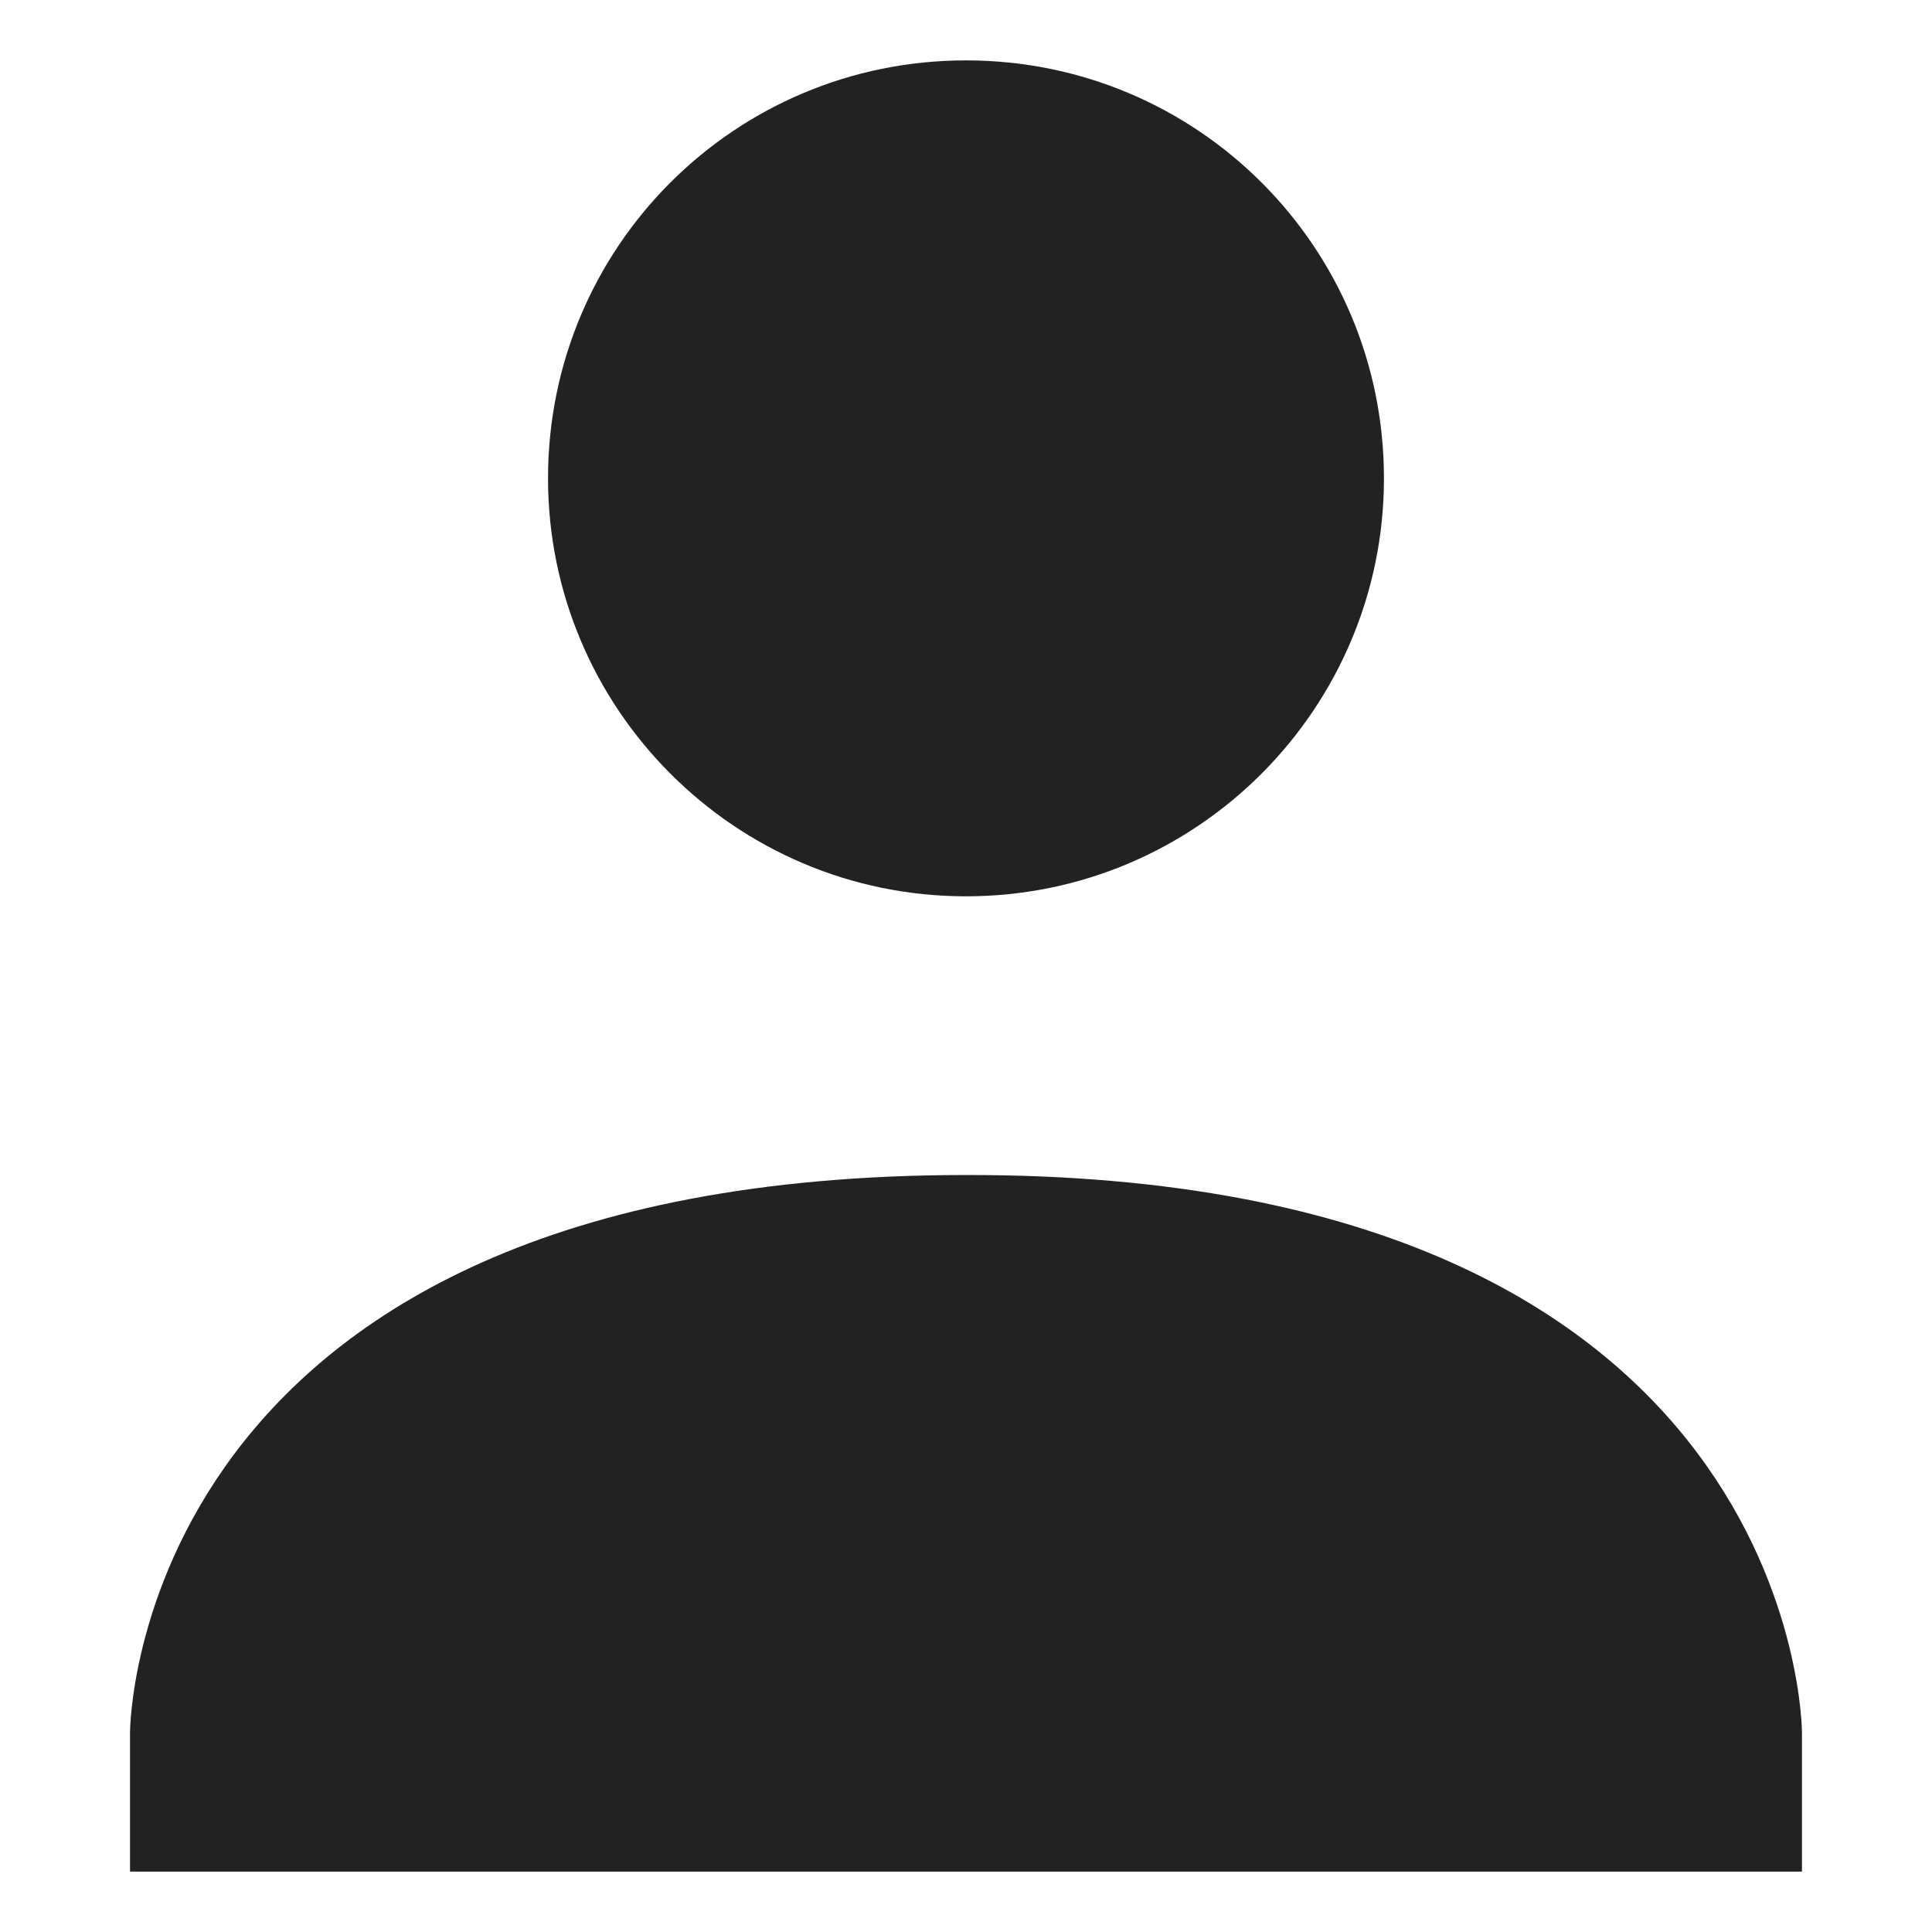
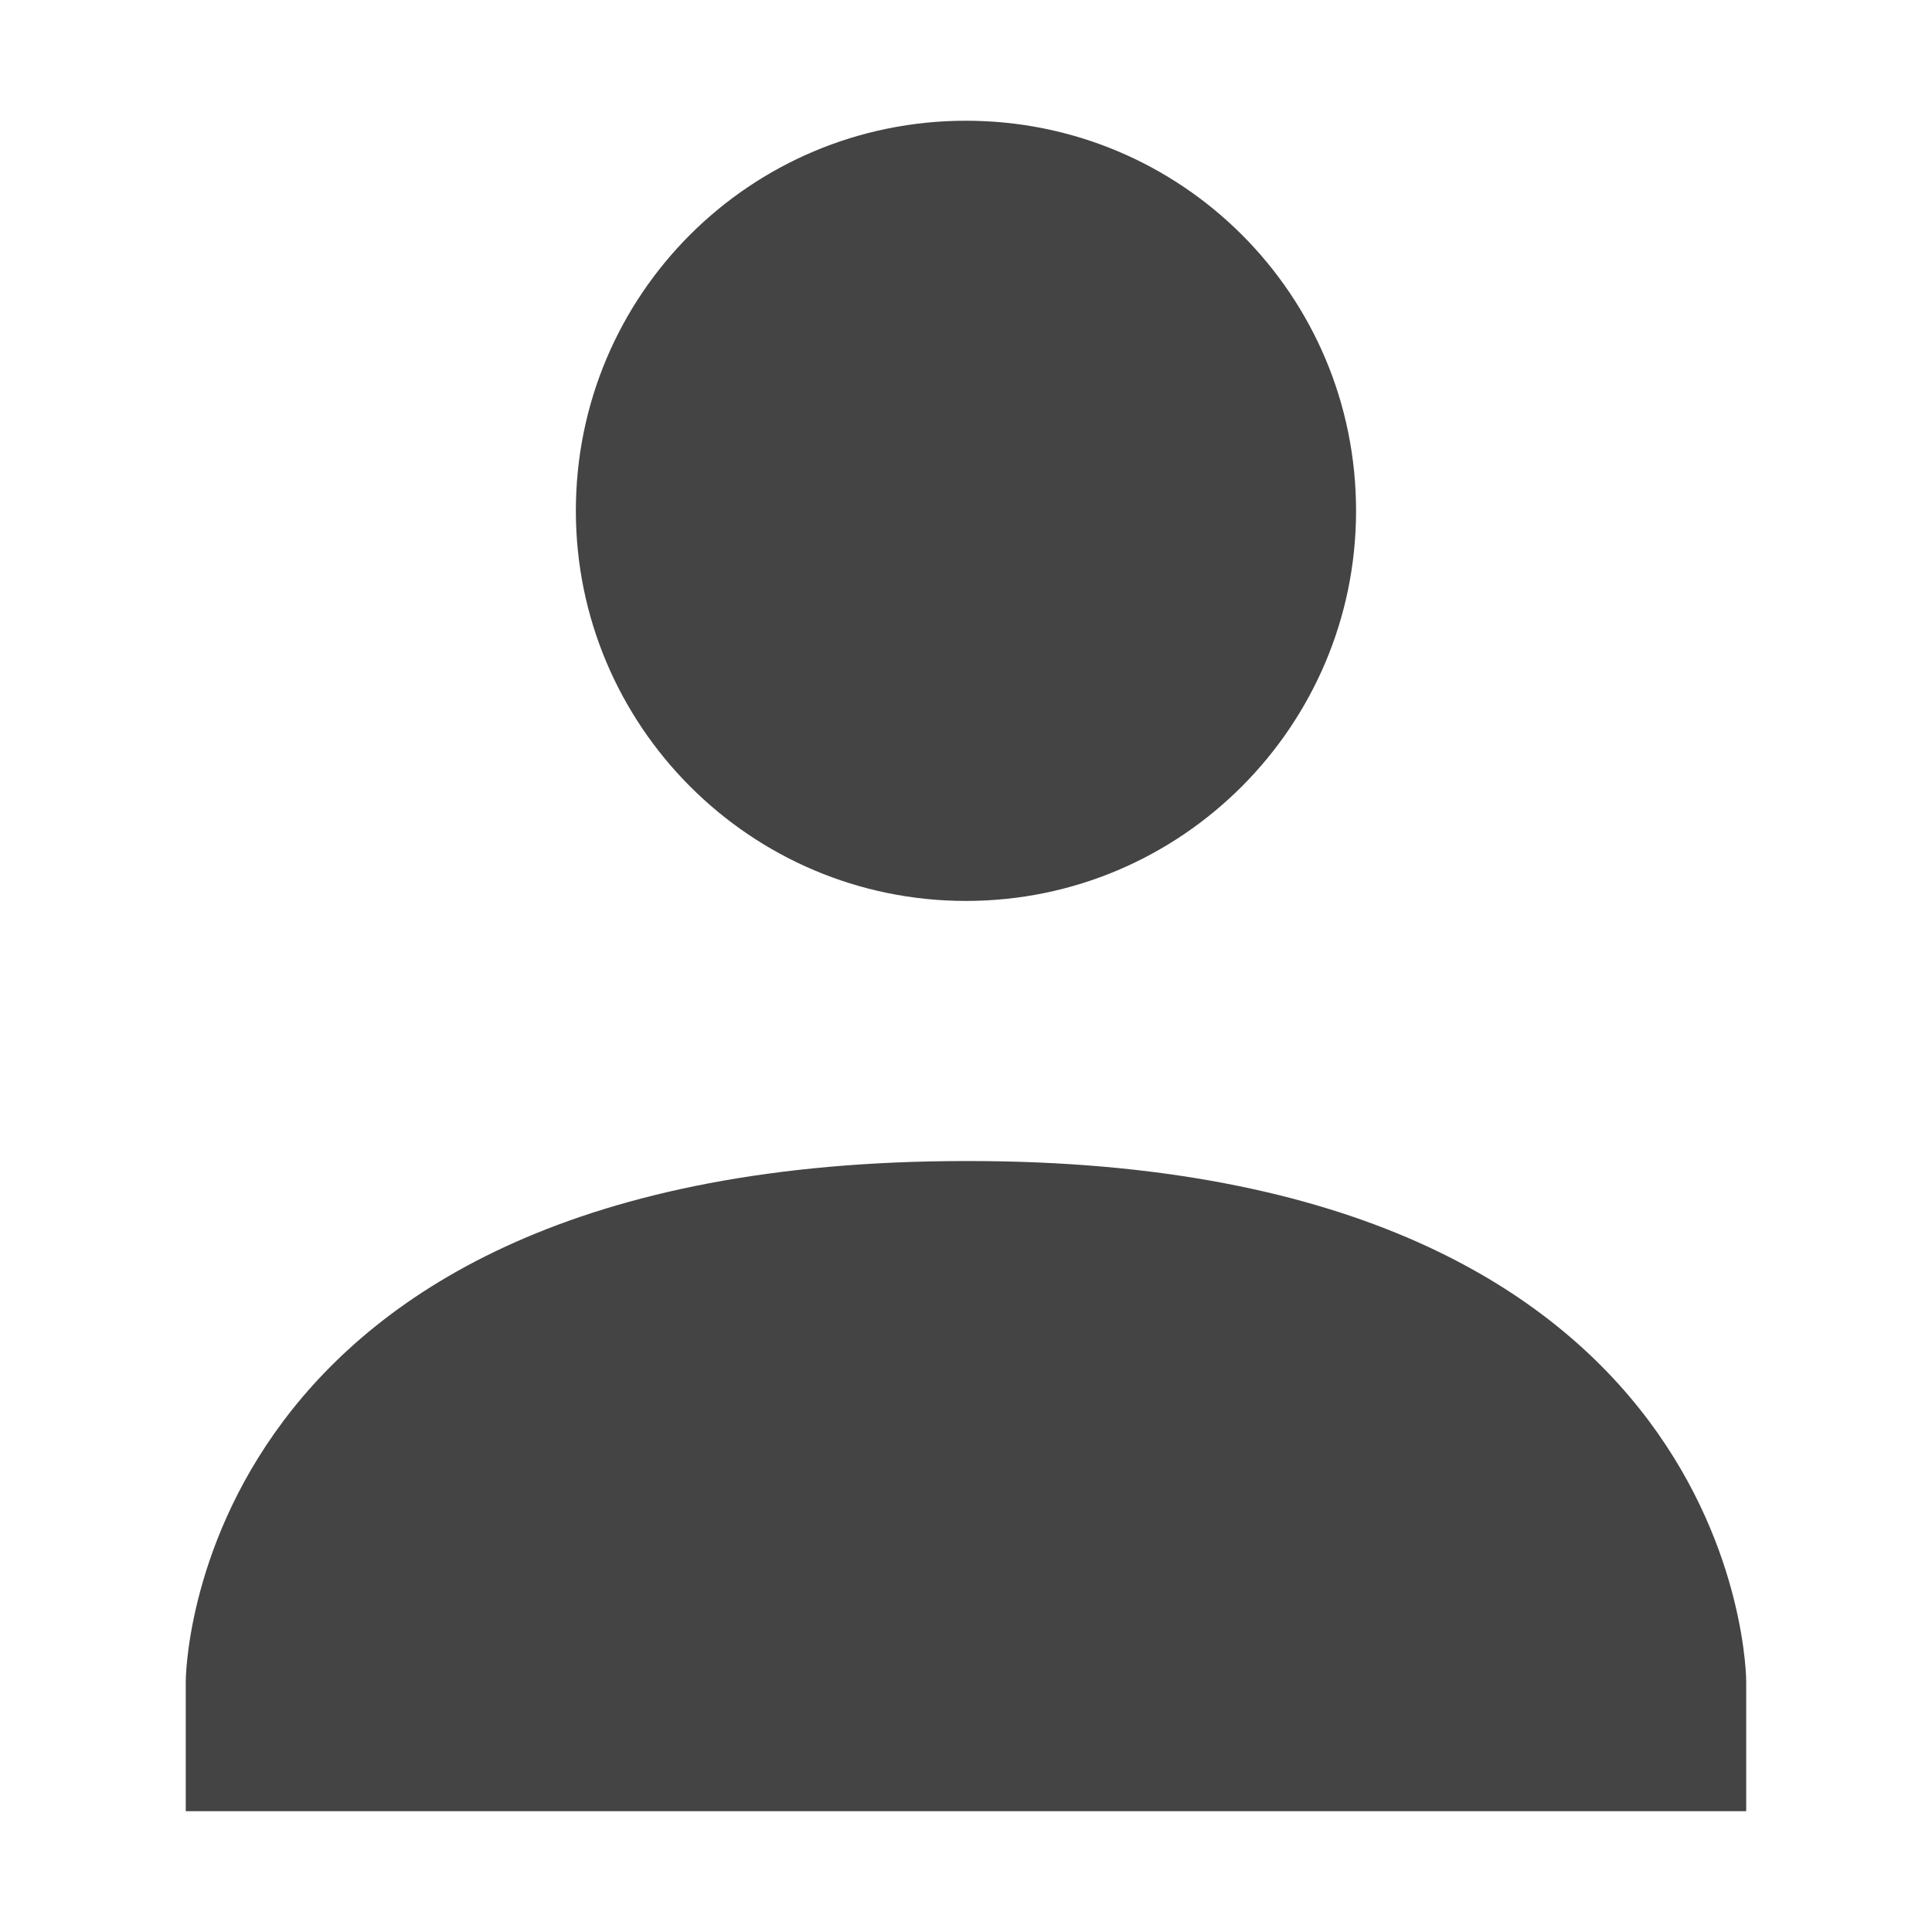
- <svg xmlns="http://www.w3.org/2000/svg" xmlns:xlink="http://www.w3.org/1999/xlink" width="64" height="64" id="svg2424" version="1.0">
+ <svg xmlns="http://www.w3.org/2000/svg" xmlns:xlink="http://www.w3.org/1999/xlink" width="16" height="16" id="svg2424" version="1.0">
  <defs id="defs2426">
    <linearGradient gradientUnits="userSpaceOnUse" id="path1082_2_" y2="129.347" x2="112.499" y1="6.137" x1="112.499" gradientTransform="translate(287,-83)">
      <stop id="stop193" offset="0" style="stop-color:#ffffff;stop-opacity:0" />
      <stop id="stop195" offset="1" style="stop-color:#ffffff;stop-opacity:0.275;" />
      <midPointStop id="midPointStop197" style="stop-color:#FFFFFF" offset="0" />
      <midPointStop id="midPointStop199" style="stop-color:#FFFFFF" offset="0.5" />
      <midPointStop id="midPointStop201" style="stop-color:#000000" offset="1" />
    </linearGradient>
    <linearGradient id="linearGradient3388">
      <stop style="stop-color:#000000;stop-opacity:0;" offset="0" id="stop3390" />
      <stop style="stop-color:#000000;stop-opacity:0.371;" offset="1" id="stop3392" />
    </linearGradient>
    <linearGradient id="linearGradient4346">
      <stop style="stop-color:#00bdec;stop-opacity:1" offset="0" id="stop4348" />
      <stop style="stop-color:#40bfde;stop-opacity:1" offset="1" id="stop4350" />
    </linearGradient>
    <linearGradient xlink:href="#linearGradient4346" id="linearGradient4352" x1="400.614" y1="634.151" x2="616.486" y2="666.978" gradientUnits="userSpaceOnUse" />
    <linearGradient id="linearGradient5323">
      <stop style="stop-color:#6e6e6e;stop-opacity:1" offset="0" id="stop5325" />
      <stop style="stop-color:#4d4d4d;stop-opacity:1" offset="1" id="stop5327" />
    </linearGradient>
    <linearGradient xlink:href="#linearGradient5323" id="linearGradient5329" x1="291.836" y1="238.082" x2="650.814" y2="348.969" gradientUnits="userSpaceOnUse" />
    <linearGradient xlink:href="#path1082_2_" id="linearGradient2216" gradientUnits="userSpaceOnUse" gradientTransform="matrix(-0.3937741,0,0,0.393752,978.3497,416.9815)" x1="541.335" y1="104.507" x2="606.912" y2="303.14" />
+     <style id="current-color-scheme" type="text/css">
+    .ColorScheme-Text { color:#dfdfdf; } .ColorScheme-Highlight { color:#4285f4; }
+   </style>
+     <style id="current-color-scheme-4" type="text/css">
+    .ColorScheme-Text { color:#dfdfdf; } .ColorScheme-Highlight { color:#4285f4; }
+   </style>
+     <style id="current-color-scheme-3" type="text/css">
+    .ColorScheme-Text { color:#dfdfdf; } .ColorScheme-Highlight { color:#4285f4; }
+   </style>
  </defs>
  <g id="layer1" transform="translate(-269.5178,-265.6012)">
    <g id="g2424" transform="matrix(1.347368,0,0,1.347368,-632.8824,-513.3437)">
-       <path style="fill:#222222;fill-opacity:1;stroke-width:3.425" d="m 693.5,579.608 c 5.686,0 10.276,4.59 10.276,10.276 0,5.652 -4.59,10.276 -10.276,10.276 -5.686,0 -10.276,-4.624 -10.276,-10.276 0,-5.686 4.59,-10.276 10.276,-10.276 z m 0,27.404 c 20.553,-0.032 20.553,13.702 20.553,13.702 v 3.425 h -41.106 v -3.425 c 0,0 0,-13.702 20.553,-13.702 z" id="path2136" />
+       <g id="g2210" transform="matrix(0.25,0,0,0.25,502.3126,469.2174)">
+         <path style="fill:#444444;fill-opacity:1;stroke-width:3.197" d="m 693.5,438.592 c 5.307,0 9.591,4.284 9.591,9.591 0,5.275 -4.284,9.591 -9.591,9.591 -5.307,0 -9.591,-4.316 -9.591,-9.591 0,-5.307 4.284,-9.591 9.591,-9.591 z m 0,25.577 c 19.183,-0.03 19.183,12.788 19.183,12.788 v 3.197 h -38.365 v -3.197 c 0,0 0,-12.788 19.183,-12.788 z" id="path2136" />
+       </g>
    </g>
  </g>
</svg>
